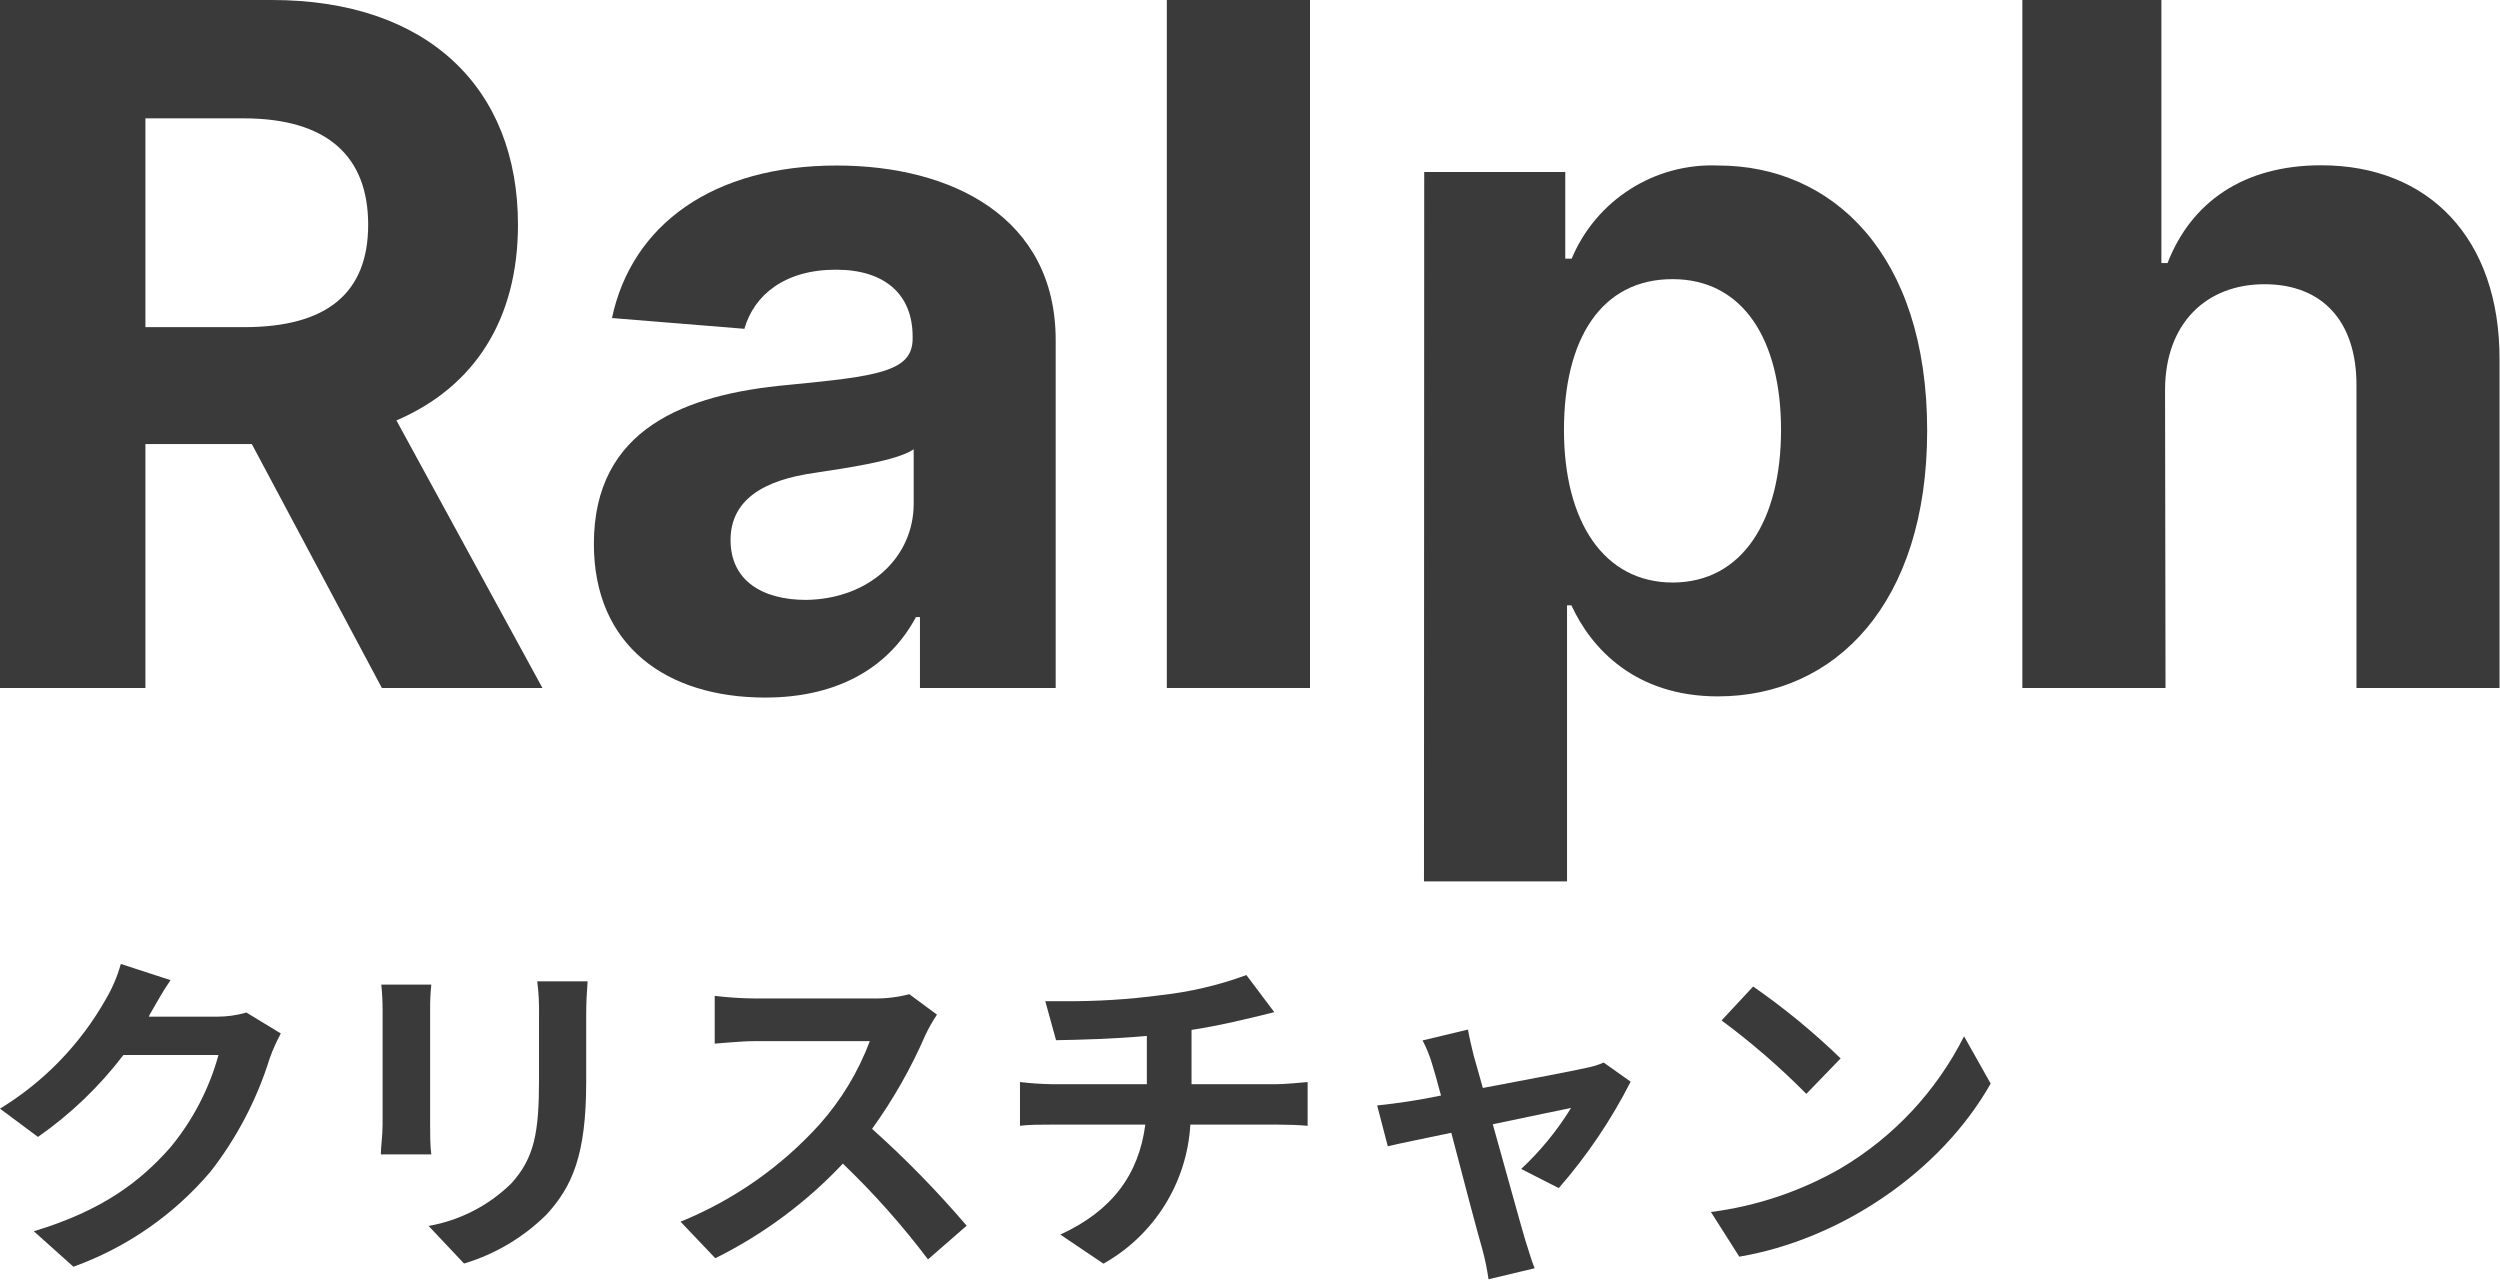
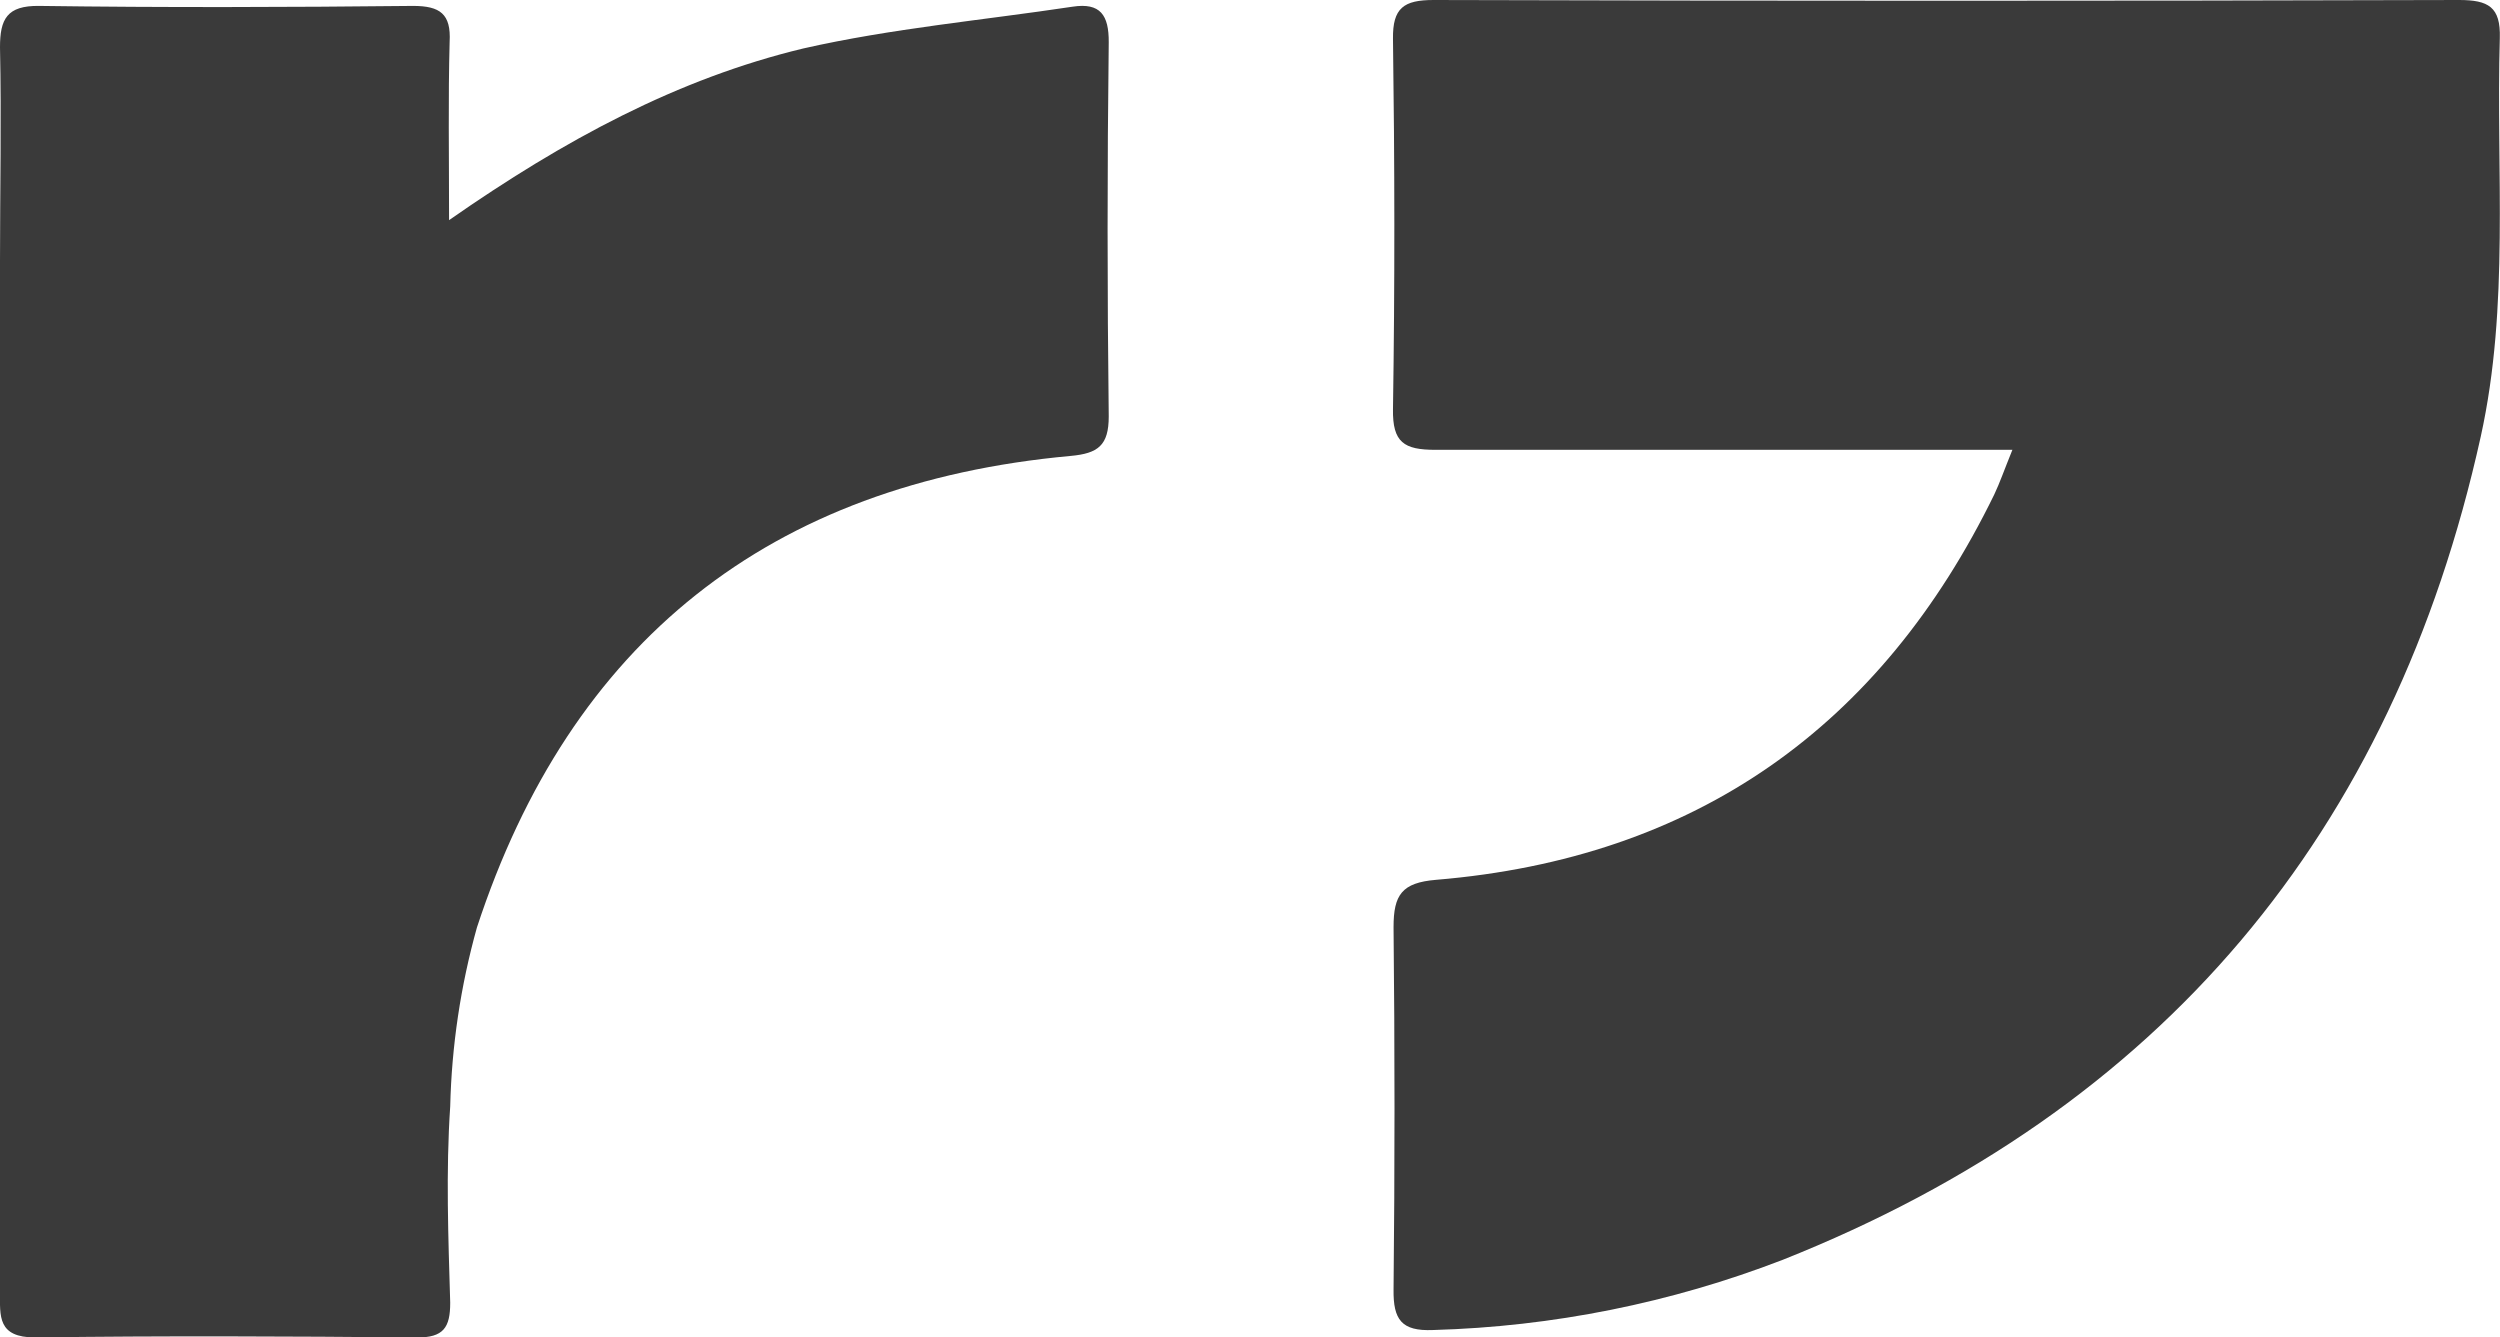
- <svg xmlns="http://www.w3.org/2000/svg" viewBox="0 0 211.45 108.2">
+ <svg xmlns="http://www.w3.org/2000/svg" viewBox="0 0 131.05 70.08">
  <defs>
    <style>.cls-1{fill:#3a3a3a;}</style>
  </defs>
  <g id="Layer_2" data-name="Layer 2">
    <g id="Layer_1-2" data-name="Layer 1">
-       <path class="cls-1" d="M0,0H23C36.17,0,43.81,7.44,43.81,19c0,8-3.66,13.72-10.28,16.56L45.88,58.19H32.3l-11-20.63h-9V58.19H0ZM20.66,27.67c7,0,10.48-2.89,10.48-8.66s-3.44-9-10.54-9H12.3V27.67Z" />
-       <path class="cls-1" d="M50.23,46c0-9.75,7.75-12.65,16.39-13.44,7.59-.74,10.57-1.11,10.57-3.92v-.17c0-3.58-2.36-5.66-6.48-5.66-4.34,0-6.93,2.14-7.75,5l-11.2-.91C53.44,19,60.31,14,70.77,14c9.72,0,18.52,4.37,18.52,14.77V58.19H77.81v-6h-.34C75.34,56.2,71.17,59,64.72,59,56.39,59,50.23,54.64,50.23,46Zm27.05-3.41V38c-1.45,1-5.77,1.59-8.41,2-4.27.6-7.08,2.27-7.08,5.68s2.67,5.06,6.39,5.06C73.5,50.66,77.28,47.16,77.28,42.59Z" />
-       <path class="cls-1" d="M110.8,58.19H98.69V0H110.8Z" />
-       <path class="cls-1" d="M120.46,14.55h11.93v7.33h.54A12.85,12.85,0,0,1,145.34,14C154.92,14,163,21.42,163,36.42c0,14.61-7.76,22.48-17.7,22.48-7,0-10.72-4.06-12.39-7.7h-.37V74.55h-12.1Zm21,34.72c5.94,0,9.18-5.29,9.18-12.9s-3.19-12.76-9.18-12.76-9.18,5-9.18,12.76S135.66,49.27,141.48,49.27Z" />
-       <path class="cls-1" d="M183.16,58.19H171.05V0h11.76V22.25h.52c2-5.15,6.42-8.27,13-8.27,9.09,0,15.11,6.19,15.08,16.42V58.19h-12.1V32.56c0-5.37-2.87-8.52-7.78-8.52s-8.39,3.29-8.41,8.92Z" />
-       <path class="cls-1" d="M23.75,87.41a15.59,15.59,0,0,0-.93,2.08,30.26,30.26,0,0,1-5,9.59,27.36,27.36,0,0,1-11.61,8.06l-3.35-3c5.87-1.77,9.05-4.26,11.54-7.08a21,21,0,0,0,4.08-7.83H10.44a32.29,32.29,0,0,1-7.23,6.93L0,93.77a25.56,25.56,0,0,0,8.94-9.24,12.42,12.42,0,0,0,1.28-3l4.2,1.37c-.69,1-1.4,2.31-1.77,2.94l-.06.15h5.76a8.91,8.91,0,0,0,2.49-.35Z" />
-       <path class="cls-1" d="M36.48,83.28a18.65,18.65,0,0,0-.1,2.16v9.71c0,.69,0,1.83.1,2.49H32.21c0-.54.15-1.68.15-2.52V85.44a20.56,20.56,0,0,0-.11-2.16ZM49.7,83c-.06.81-.12,1.74-.12,2.88v5.66c0,6.18-1.2,8.82-3.33,11.16a16.7,16.7,0,0,1-7,4.17l-3-3.18a13.27,13.27,0,0,0,7-3.6c1.95-2.16,2.34-4.29,2.34-8.78V85.89A19.66,19.66,0,0,0,45.44,83Z" />
-       <path class="cls-1" d="M79.25,85.82a12.82,12.82,0,0,0-1,1.77,42.55,42.55,0,0,1-4.49,7.89,85.24,85.24,0,0,1,8,8.19l-3.27,2.85a67.74,67.74,0,0,0-7.2-8.1,38,38,0,0,1-10.79,8l-2.94-3.09a32.23,32.23,0,0,0,11.75-8.22,22.53,22.53,0,0,0,4.26-7.05H63.83c-1.2,0-2.79.18-3.38.21V84.23a30.3,30.3,0,0,0,3.38.22H73.91a11.22,11.22,0,0,0,3-.36Z" />
-       <path class="cls-1" d="M88.91,91.7H97V87.62c-2.76.25-5.77.33-7.68.36l-.91-3.3c.45,0,1,0,1.57,0a58.26,58.26,0,0,0,8.21-.51,30.71,30.71,0,0,0,7.23-1.7l2.36,3.14c-2.34.58-4.64,1.14-7,1.5V91.7H108c.59,0,2-.12,2.6-.18v3.7c-.77-.07-1.73-.1-2.51-.1h-7.41a14.44,14.44,0,0,1-7.35,11.76l-3.65-2.46c4.37-2,6.64-5.07,7.19-9.3H88.94c-.87,0-1.94,0-2.67.1v-3.7A26.1,26.1,0,0,0,88.91,91.7Z" />
-       <path class="cls-1" d="M128.66,98.87a24.8,24.8,0,0,0,4.22-5.16c-.69.15-3.53.72-6.62,1.38,1.11,3.93,2.31,8.34,2.76,9.84.18.51.53,1.77.78,2.34l-3.9.93a21.21,21.21,0,0,0-.51-2.49c-.45-1.54-1.62-6-2.64-9.9-2.43.51-4.5.93-5.37,1.14l-.9-3.45a54.14,54.14,0,0,0,5.4-.84c-.3-1.11-.54-2-.75-2.66a10.51,10.51,0,0,0-.81-2l3.84-.92c.12.69.3,1.44.48,2.18l.78,2.76c3.63-.69,7.65-1.44,8.75-1.7a6.67,6.67,0,0,0,1.47-.45l2.28,1.62a44.11,44.11,0,0,1-6.08,9Z" />
-       <path class="cls-1" d="M155.68,98.82a27.17,27.17,0,0,0,10.44-11.17l2.25,4c-4.26,7.53-12.77,13.2-21.26,14.64l-2.4-3.78A29.54,29.54,0,0,0,155.68,98.82Zm0-9.3-2.9,3a61.69,61.69,0,0,0-7.17-6.21l2.67-2.87A58.66,58.66,0,0,1,155.68,89.52Z" />
+       <path class="cls-1" d="M105.49,23.58H103c-9.25,0-18.5,0-27.75,0-1.65,0-2.26-.38-2.23-2.14.1-6.47.09-12.94,0-19.41C73,.42,73.58,0,75.15,0Q102,.08,128.9,0c1.54,0,2.19.36,2.14,2-.2,7,.52,14-1,20.89-4.6,20.81-16.75,35.26-36.59,43.15a55.2,55.2,0,0,1-18.33,3.68c-1.66.07-2.09-.55-2.07-2.12q.1-9.51,0-19c0-1.69.43-2.33,2.23-2.48,13.59-1.13,23.31-8,29.26-20.2C104.83,25.31,105.06,24.64,105.49,23.58Z" />
+       <path class="cls-1" d="M23.54,11.54c6.05-4.22,12-7.42,18.57-9C46.74,1.49,51.52,1.06,56.23.35c1.45-.22,1.9.44,1.89,1.87Q58,12,58.12,21.83c0,1.52-.56,1.94-2,2.07C40.35,25.34,29.91,33.63,25,48.62A38.25,38.25,0,0,0,23.6,58c-.23,3.42-.1,6.86,0,10.29,0,1.3-.35,1.83-1.75,1.82-6.66-.06-13.32-.09-20,0C-.14,70.11,0,69,0,67.7q0-27,0-54C0,10,.08,6.23,0,2.48,0,1,.36.29,2.05.31c6.53.09,13.07.07,19.6,0,1.42,0,2,.42,1.92,1.88C23.49,5.15,23.54,8.11,23.54,11.54Z" />
    </g>
  </g>
</svg>
